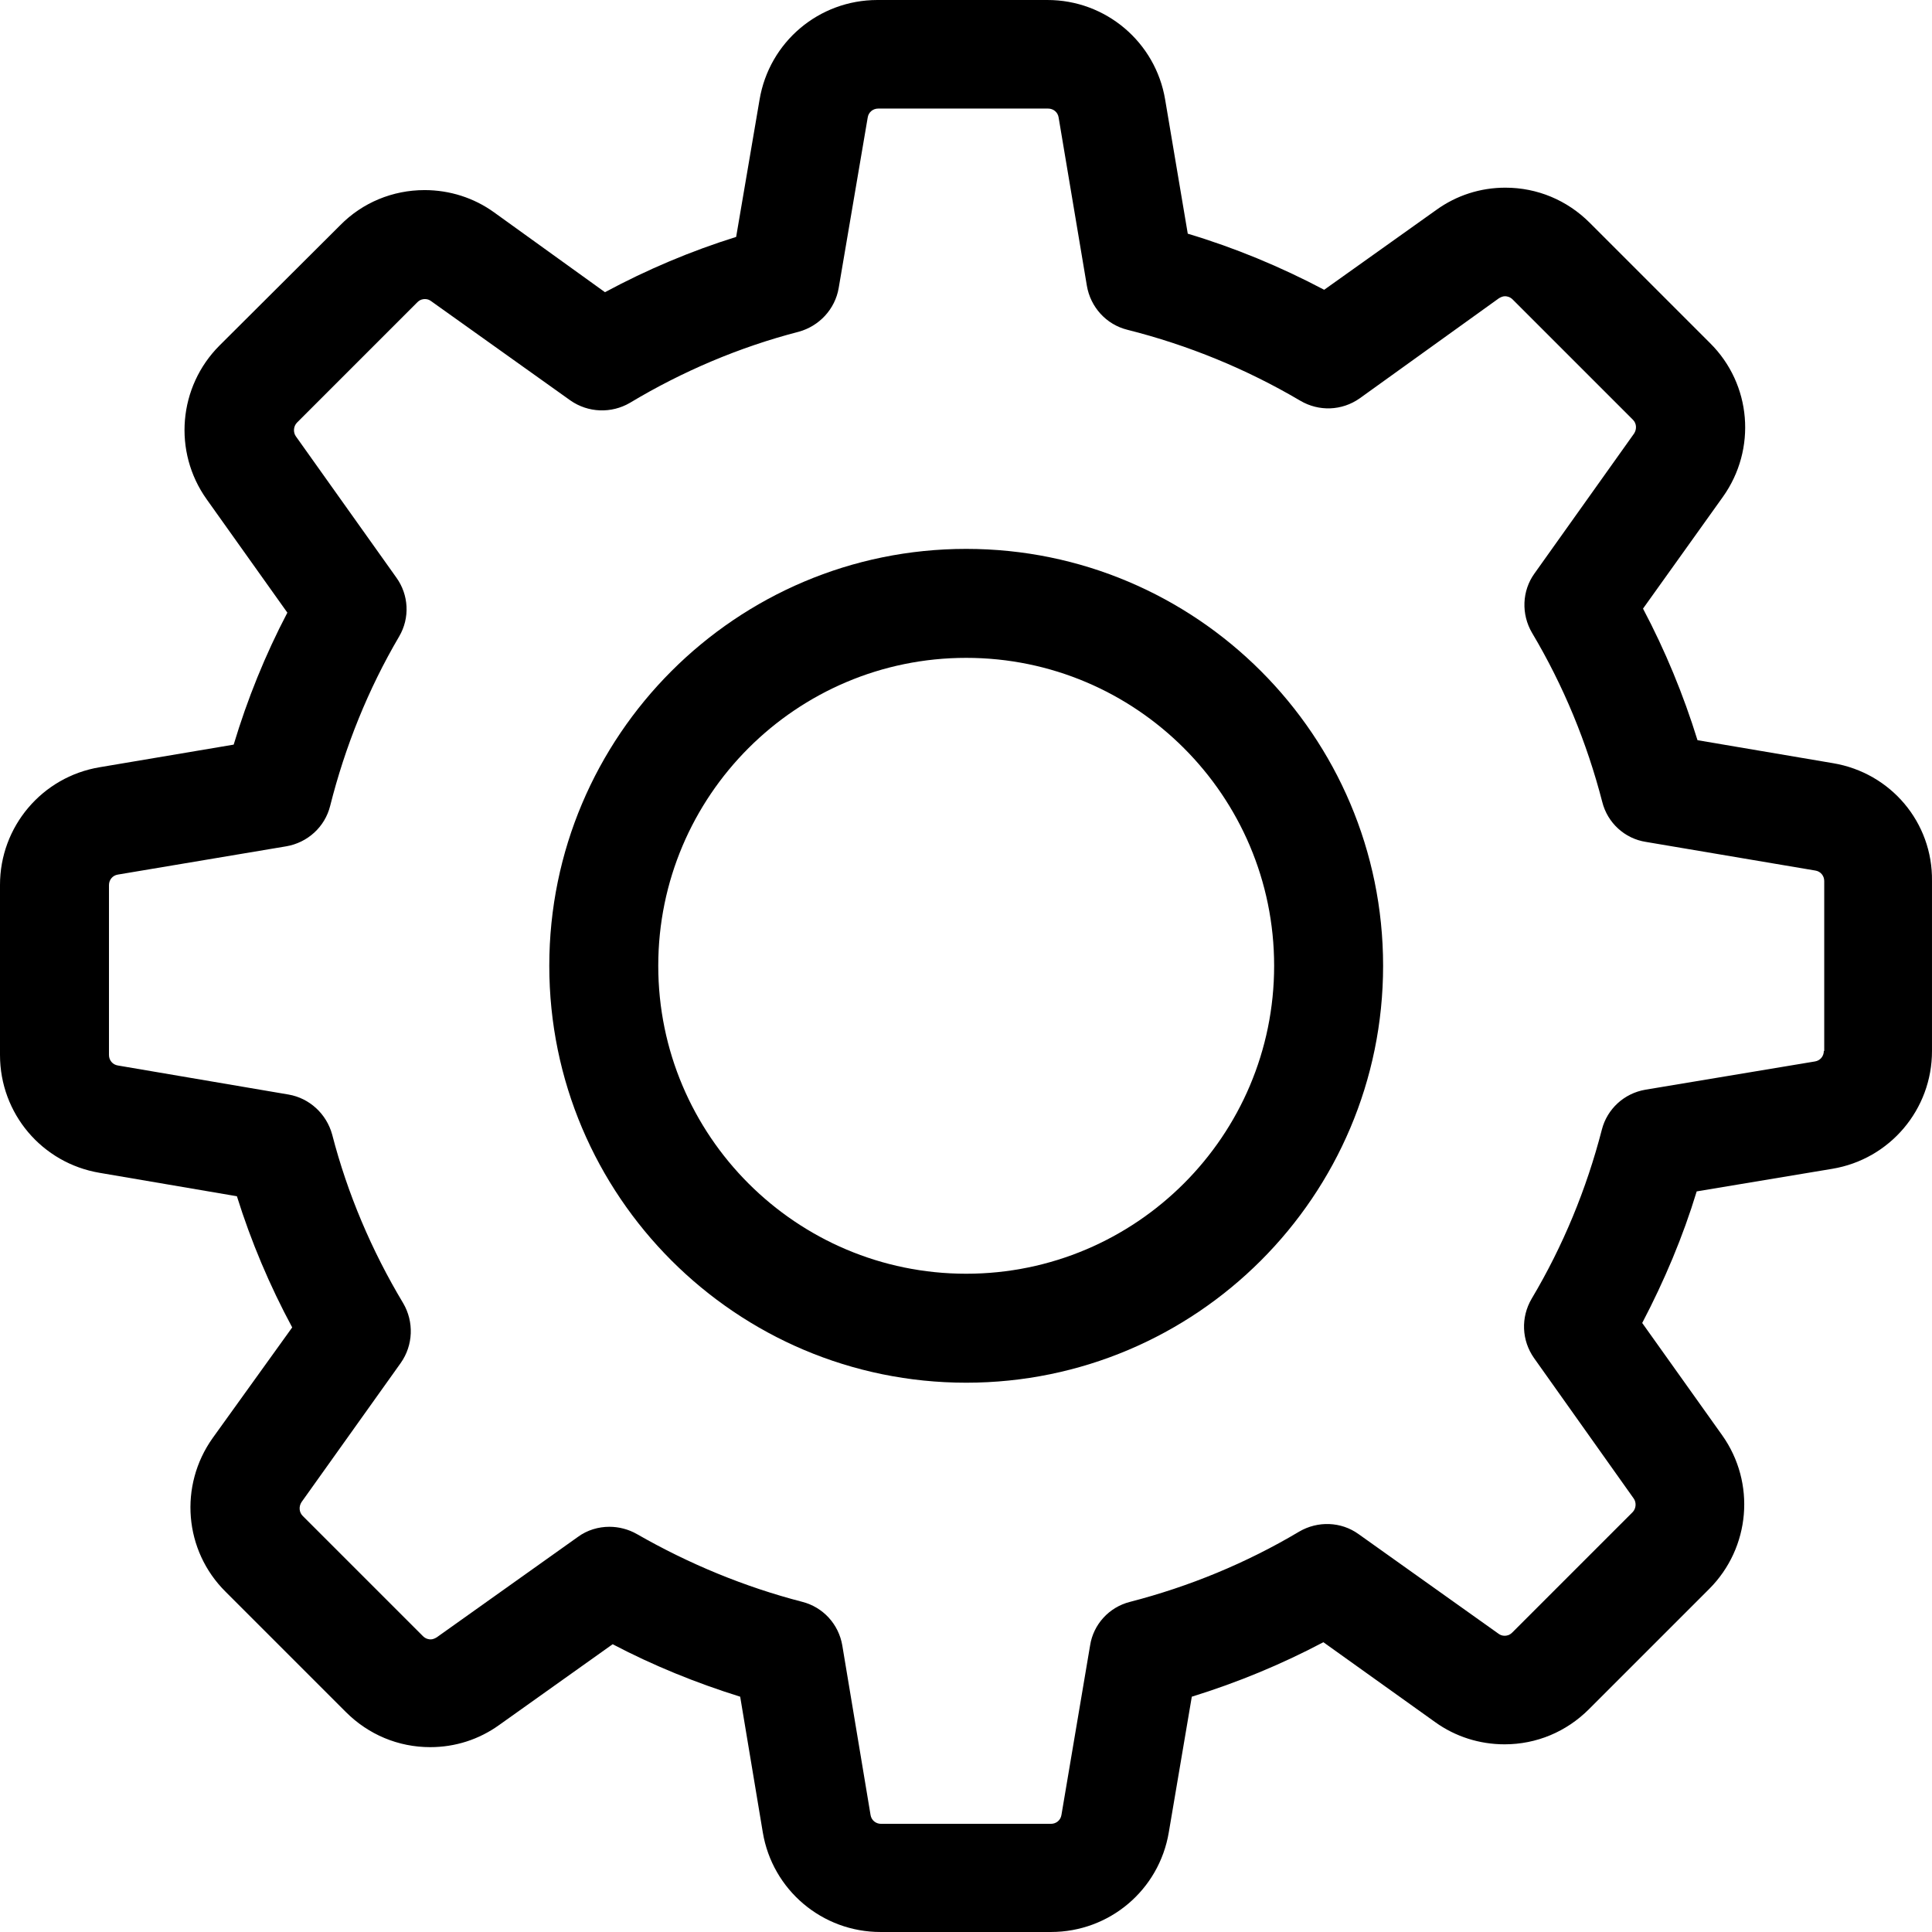
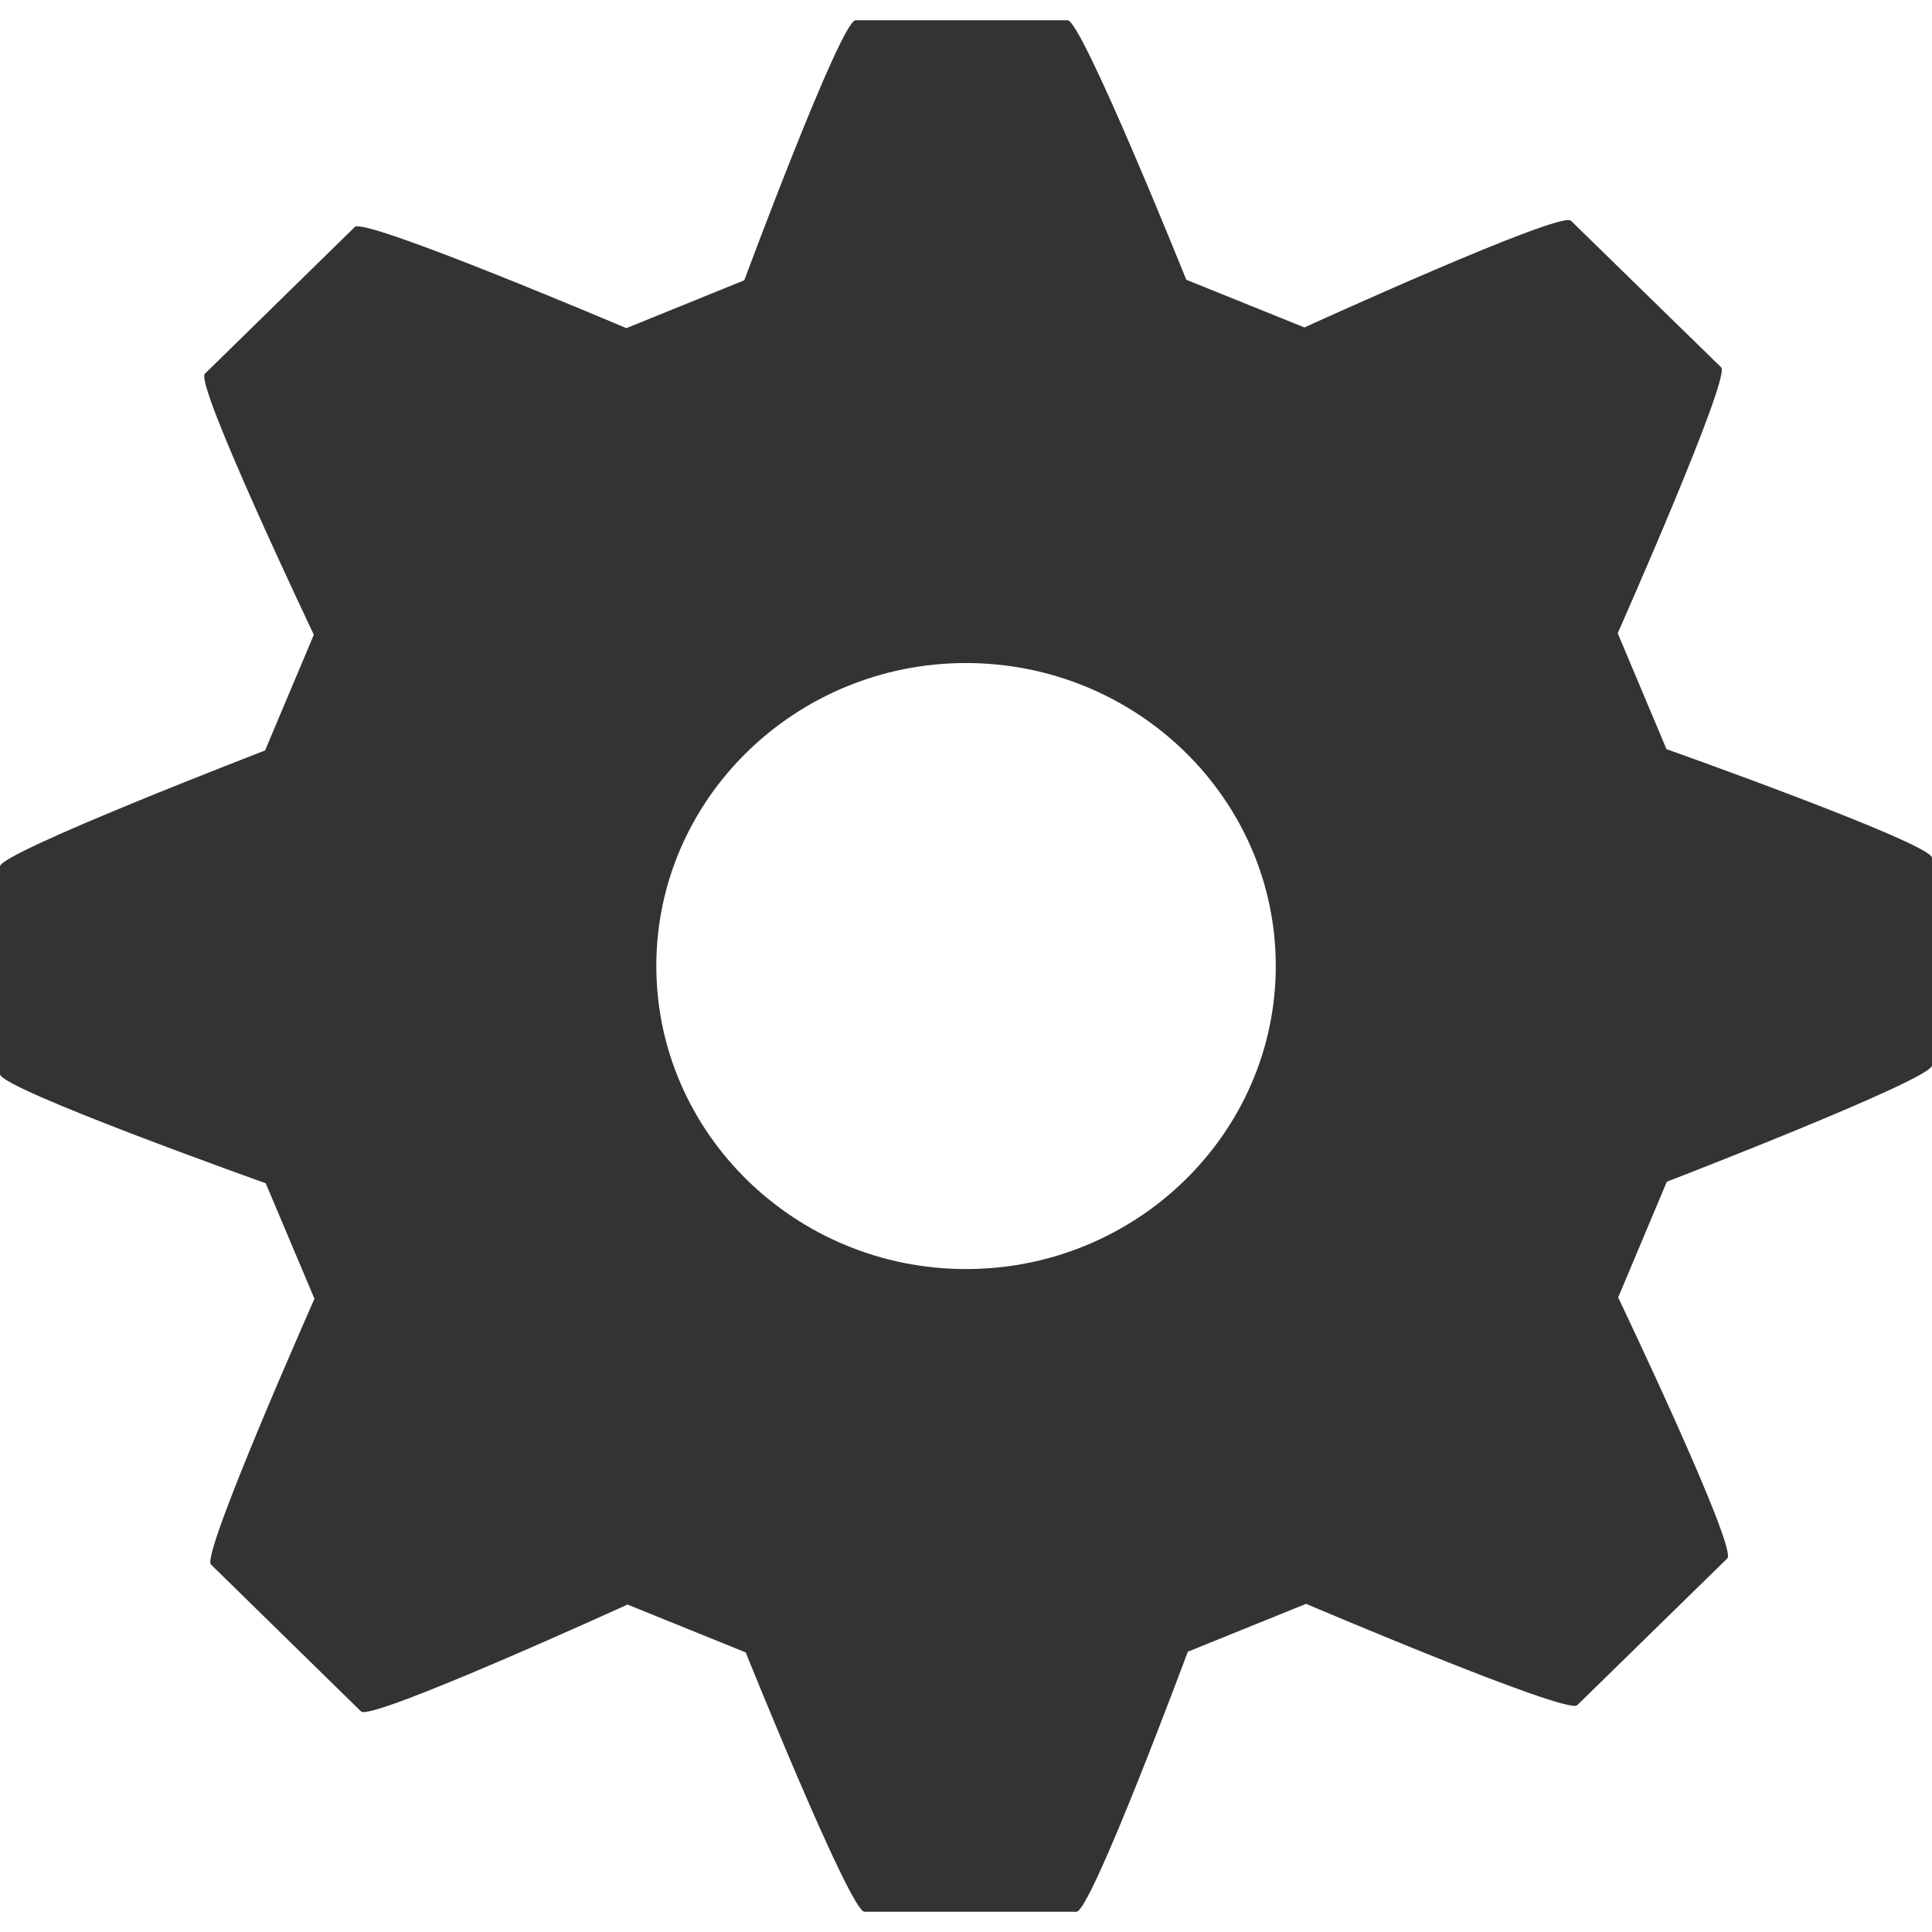
- <svg xmlns="http://www.w3.org/2000/svg" viewBox="0 0 478.703 478.703">
-   <path d="M454.2 189.101l-33.6-5.7c-3.5-11.3-8-22.2-13.5-32.6l19.8-27.7c8.4-11.8 7.1-27.9-3.2-38.1l-29.8-29.8c-5.6-5.6-13-8.7-20.9-8.7-6.2 0-12.1 1.9-17.1 5.5l-27.8 19.8c-10.8-5.7-22.1-10.4-33.8-13.9l-5.6-33.2a29.54 29.54 0 0 0-29.2-24.7h-42.1c-14.5 0-26.8 10.4-29.2 24.7l-5.8 34c-11.2 3.5-22.1 8.1-32.5 13.7l-27.5-19.8c-5-3.6-11-5.5-17.2-5.5-7.9 0-15.4 3.1-20.9 8.7l-29.9 29.8c-10.2 10.2-11.6 26.3-3.2 38.1l20 28.1c-5.5 10.5-9.9 21.4-13.3 32.7l-33.2 5.6a29.54 29.54 0 0 0-24.7 29.2v42.1c0 14.5 10.4 26.8 24.7 29.2l34 5.8c3.5 11.2 8.1 22.1 13.7 32.5l-19.7 27.4c-8.4 11.8-7.1 27.9 3.2 38.1l29.8 29.8c5.6 5.6 13 8.7 20.9 8.7 6.2 0 12.1-1.9 17.1-5.5l28.1-20c10.1 5.3 20.7 9.6 31.6 13l5.6 33.6a29.54 29.54 0 0 0 29.2 24.7h42.2c14.5 0 26.8-10.4 29.2-24.7l5.7-33.6c11.3-3.5 22.2-8 32.6-13.5l27.7 19.8c5 3.6 11 5.5 17.2 5.5 7.9 0 15.3-3.1 20.9-8.7l29.8-29.8c10.2-10.2 11.6-26.3 3.2-38.1l-19.8-27.8c5.5-10.5 10.1-21.4 13.5-32.6l33.6-5.6a29.54 29.54 0 0 0 24.7-29.2v-42.1c.2-14.5-10.2-26.8-24.5-29.2zm-2.3 71.3c0 1.3-.9 2.4-2.2 2.6l-42 7c-5.3.9-9.5 4.8-10.8 9.9-3.8 14.7-9.6 28.8-17.4 41.9-2.7 4.6-2.5 10.3.6 14.7l24.7 34.8c.7 1 .6 2.5-.3 3.4l-29.8 29.8c-.7.7-1.4.8-1.9.8-.6 0-1.1-.2-1.5-.5l-34.7-24.7c-4.3-3.1-10.1-3.3-14.7-.6-13.1 7.8-27.2 13.6-41.9 17.4-5.2 1.3-9.1 5.6-9.9 10.8l-7.1 42c-.2 1.3-1.3 2.2-2.6 2.2h-42.1c-1.3 0-2.4-.9-2.6-2.2l-7-42c-.9-5.3-4.8-9.5-9.9-10.8-14.3-3.7-28.1-9.4-41-16.8-2.1-1.2-4.5-1.8-6.8-1.8-2.7 0-5.5.8-7.8 2.5l-35 24.9c-.5.3-1 .5-1.5.5-.4 0-1.2-.1-1.9-.8l-29.8-29.8c-.9-.9-1-2.3-.3-3.4l24.6-34.5c3.1-4.4 3.3-10.2.6-14.8-7.8-13-13.8-27.1-17.6-41.8-1.4-5.1-5.6-9-10.8-9.9l-42.3-7.2c-1.3-.2-2.2-1.3-2.2-2.6v-42.1c0-1.3.9-2.4 2.2-2.6l41.7-7c5.3-.9 9.6-4.8 10.9-10 3.7-14.7 9.4-28.9 17.1-42 2.7-4.6 2.4-10.3-.7-14.6l-24.9-35c-.7-1-.6-2.5.3-3.4l29.8-29.8c.7-.7 1.4-.8 1.9-.8.6 0 1.1.2 1.5.5l34.5 24.6c4.4 3.1 10.2 3.3 14.8.6 13-7.8 27.1-13.8 41.8-17.6 5.1-1.4 9-5.6 9.9-10.8l7.2-42.3c.2-1.3 1.3-2.2 2.6-2.2h42.1c1.3 0 2.4.9 2.6 2.2l7 41.7c.9 5.3 4.8 9.6 10 10.9 15.1 3.8 29.5 9.7 42.9 17.6 4.6 2.7 10.3 2.5 14.7-.6l34.5-24.8c.5-.3 1-.5 1.5-.5.4 0 1.2.1 1.9.8l29.8 29.8c.9.9 1 2.3.3 3.4l-24.7 34.7c-3.1 4.3-3.3 10.1-.6 14.7 7.8 13.1 13.6 27.2 17.4 41.9 1.3 5.2 5.6 9.1 10.8 9.9l42 7.1c1.3.2 2.2 1.3 2.2 2.6v42.1h-.1z" />
-   <path d="M239.4 136.001c-57 0-103.3 46.3-103.3 103.3s46.3 103.3 103.3 103.3 103.3-46.3 103.3-103.3-46.3-103.3-103.3-103.3zm0 179.6c-42.1 0-76.3-34.2-76.3-76.3s34.2-76.3 76.3-76.3 76.3 34.2 76.3 76.3-34.2 76.3-76.3 76.3z" />
+ <svg xmlns="http://www.w3.org/2000/svg" version="1.1" id="Capa_1" x="0px" y="0px" viewBox="0 0 21.589 21.589" style="enable-background:new 0 0 21.589 21.589;" xml:space="preserve" width="512px" height="512px">
+   <g>
+     <path d="M18.622,8.371l-0.545-1.295c0,0,1.268-2.861,1.156-2.971l-1.679-1.639c-0.116-0.113-2.978,1.193-2.978,1.193l-1.32-0.533   c0,0-1.166-2.9-1.326-2.9H9.561c-0.165,0-1.244,2.906-1.244,2.906L6.999,3.667c0,0-2.922-1.242-3.034-1.131L2.289,4.177   C2.173,4.29,3.507,7.093,3.507,7.093L2.962,8.386c0,0-2.962,1.141-2.962,1.295v2.322c0,0.162,2.969,1.219,2.969,1.219l0.545,1.291   c0,0-1.268,2.859-1.157,2.969l1.678,1.643c0.114,0.111,2.977-1.195,2.977-1.195l1.321,0.535c0,0,1.166,2.898,1.327,2.898h2.369   c0.164,0,1.244-2.906,1.244-2.906l1.322-0.535c0,0,2.916,1.242,3.029,1.133l1.678-1.641c0.117-0.115-1.22-2.916-1.22-2.916   l0.544-1.293c0,0,2.963-1.143,2.963-1.299v-2.32C21.59,9.425,18.622,8.371,18.622,8.371z M14.256,10.794   c0,1.867-1.553,3.387-3.461,3.387c-1.906,0-3.461-1.52-3.461-3.387s1.555-3.385,3.461-3.385   C12.704,7.41,14.256,8.927,14.256,10.794z" fill="#333333" />
+     <g>
+ 	</g>
+     <g>
+ 	</g>
+     <g>
+ 	</g>
+     <g>
+ 	</g>
+     <g>
+ 	</g>
+     <g>
+ 	</g>
+     <g>
+ 	</g>
+     <g>
+ 	</g>
+     <g>
+ 	</g>
+     <g>
+ 	</g>
+     <g>
+ 	</g>
+     <g>
+ 	</g>
+     <g>
+ 	</g>
+     <g>
+ 	</g>
+     <g>
+ 	</g>
+   </g>
+   <g>
+ </g>
+   <g>
+ </g>
+   <g>
+ </g>
+   <g>
+ </g>
+   <g>
+ </g>
+   <g>
+ </g>
+   <g>
+ </g>
+   <g>
+ </g>
+   <g>
+ </g>
+   <g>
+ </g>
+   <g>
+ </g>
+   <g>
+ </g>
+   <g>
+ </g>
+   <g>
+ </g>
+   <g>
+ </g>
</svg>
